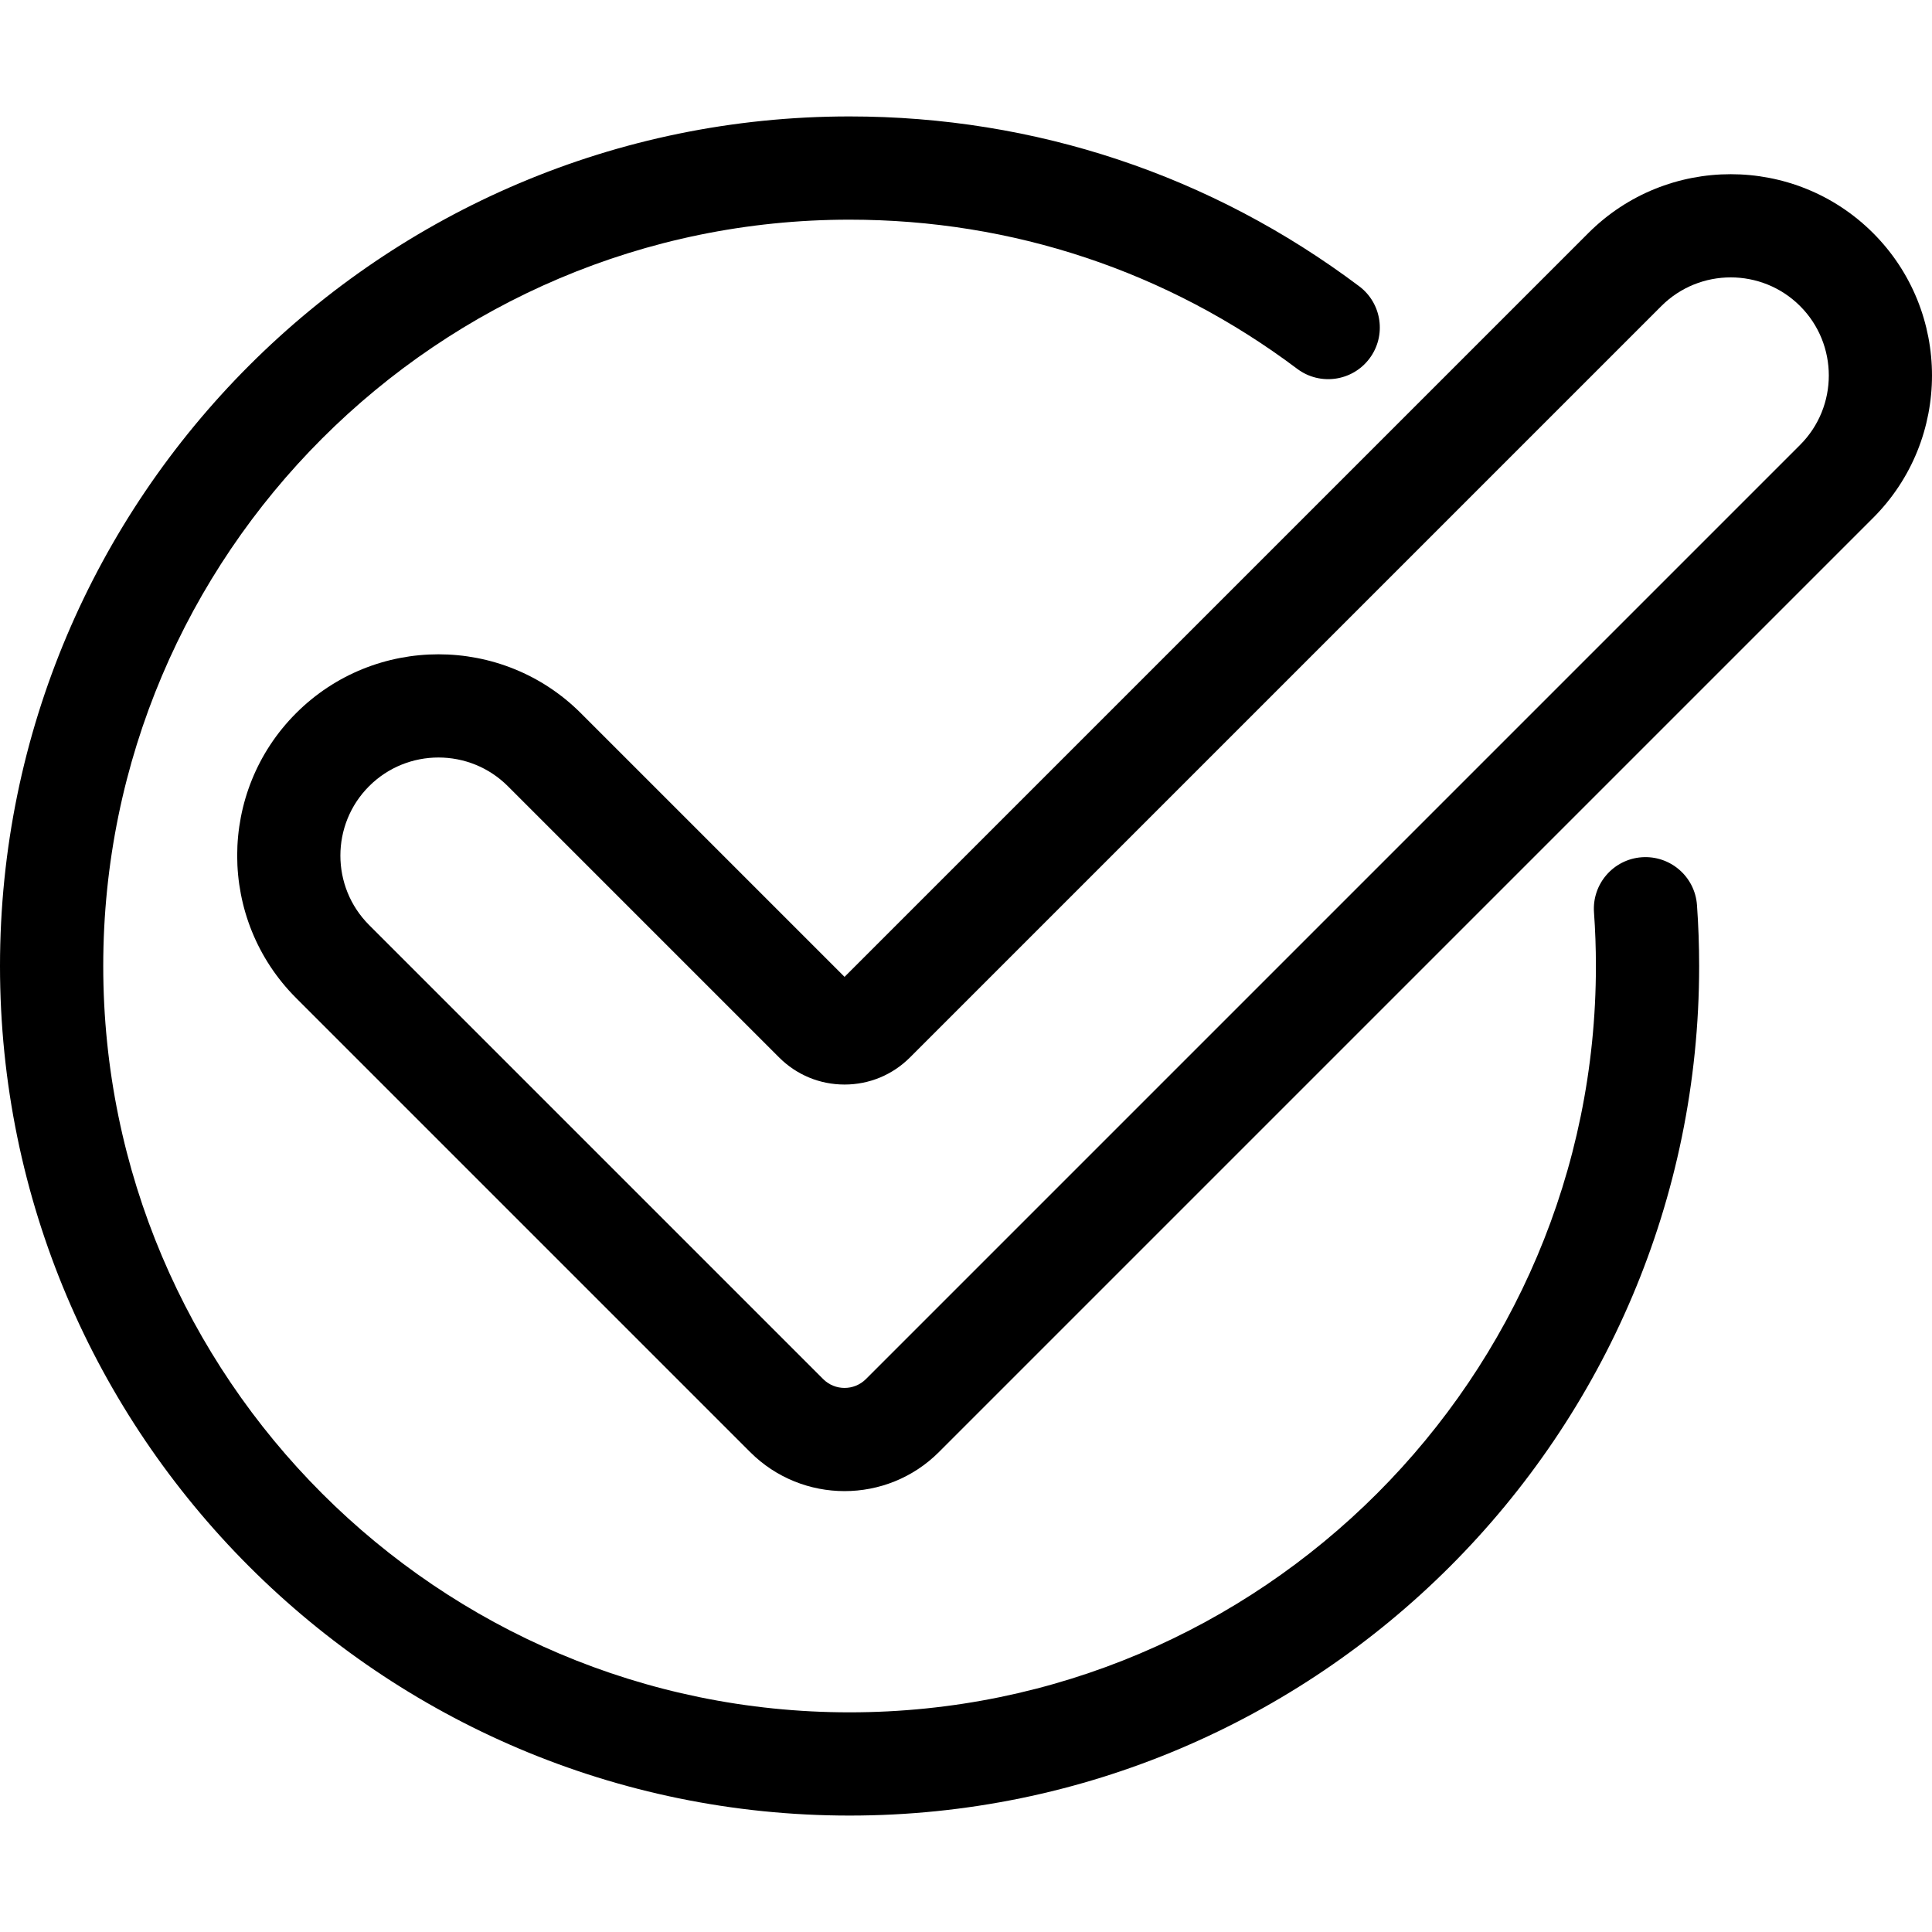
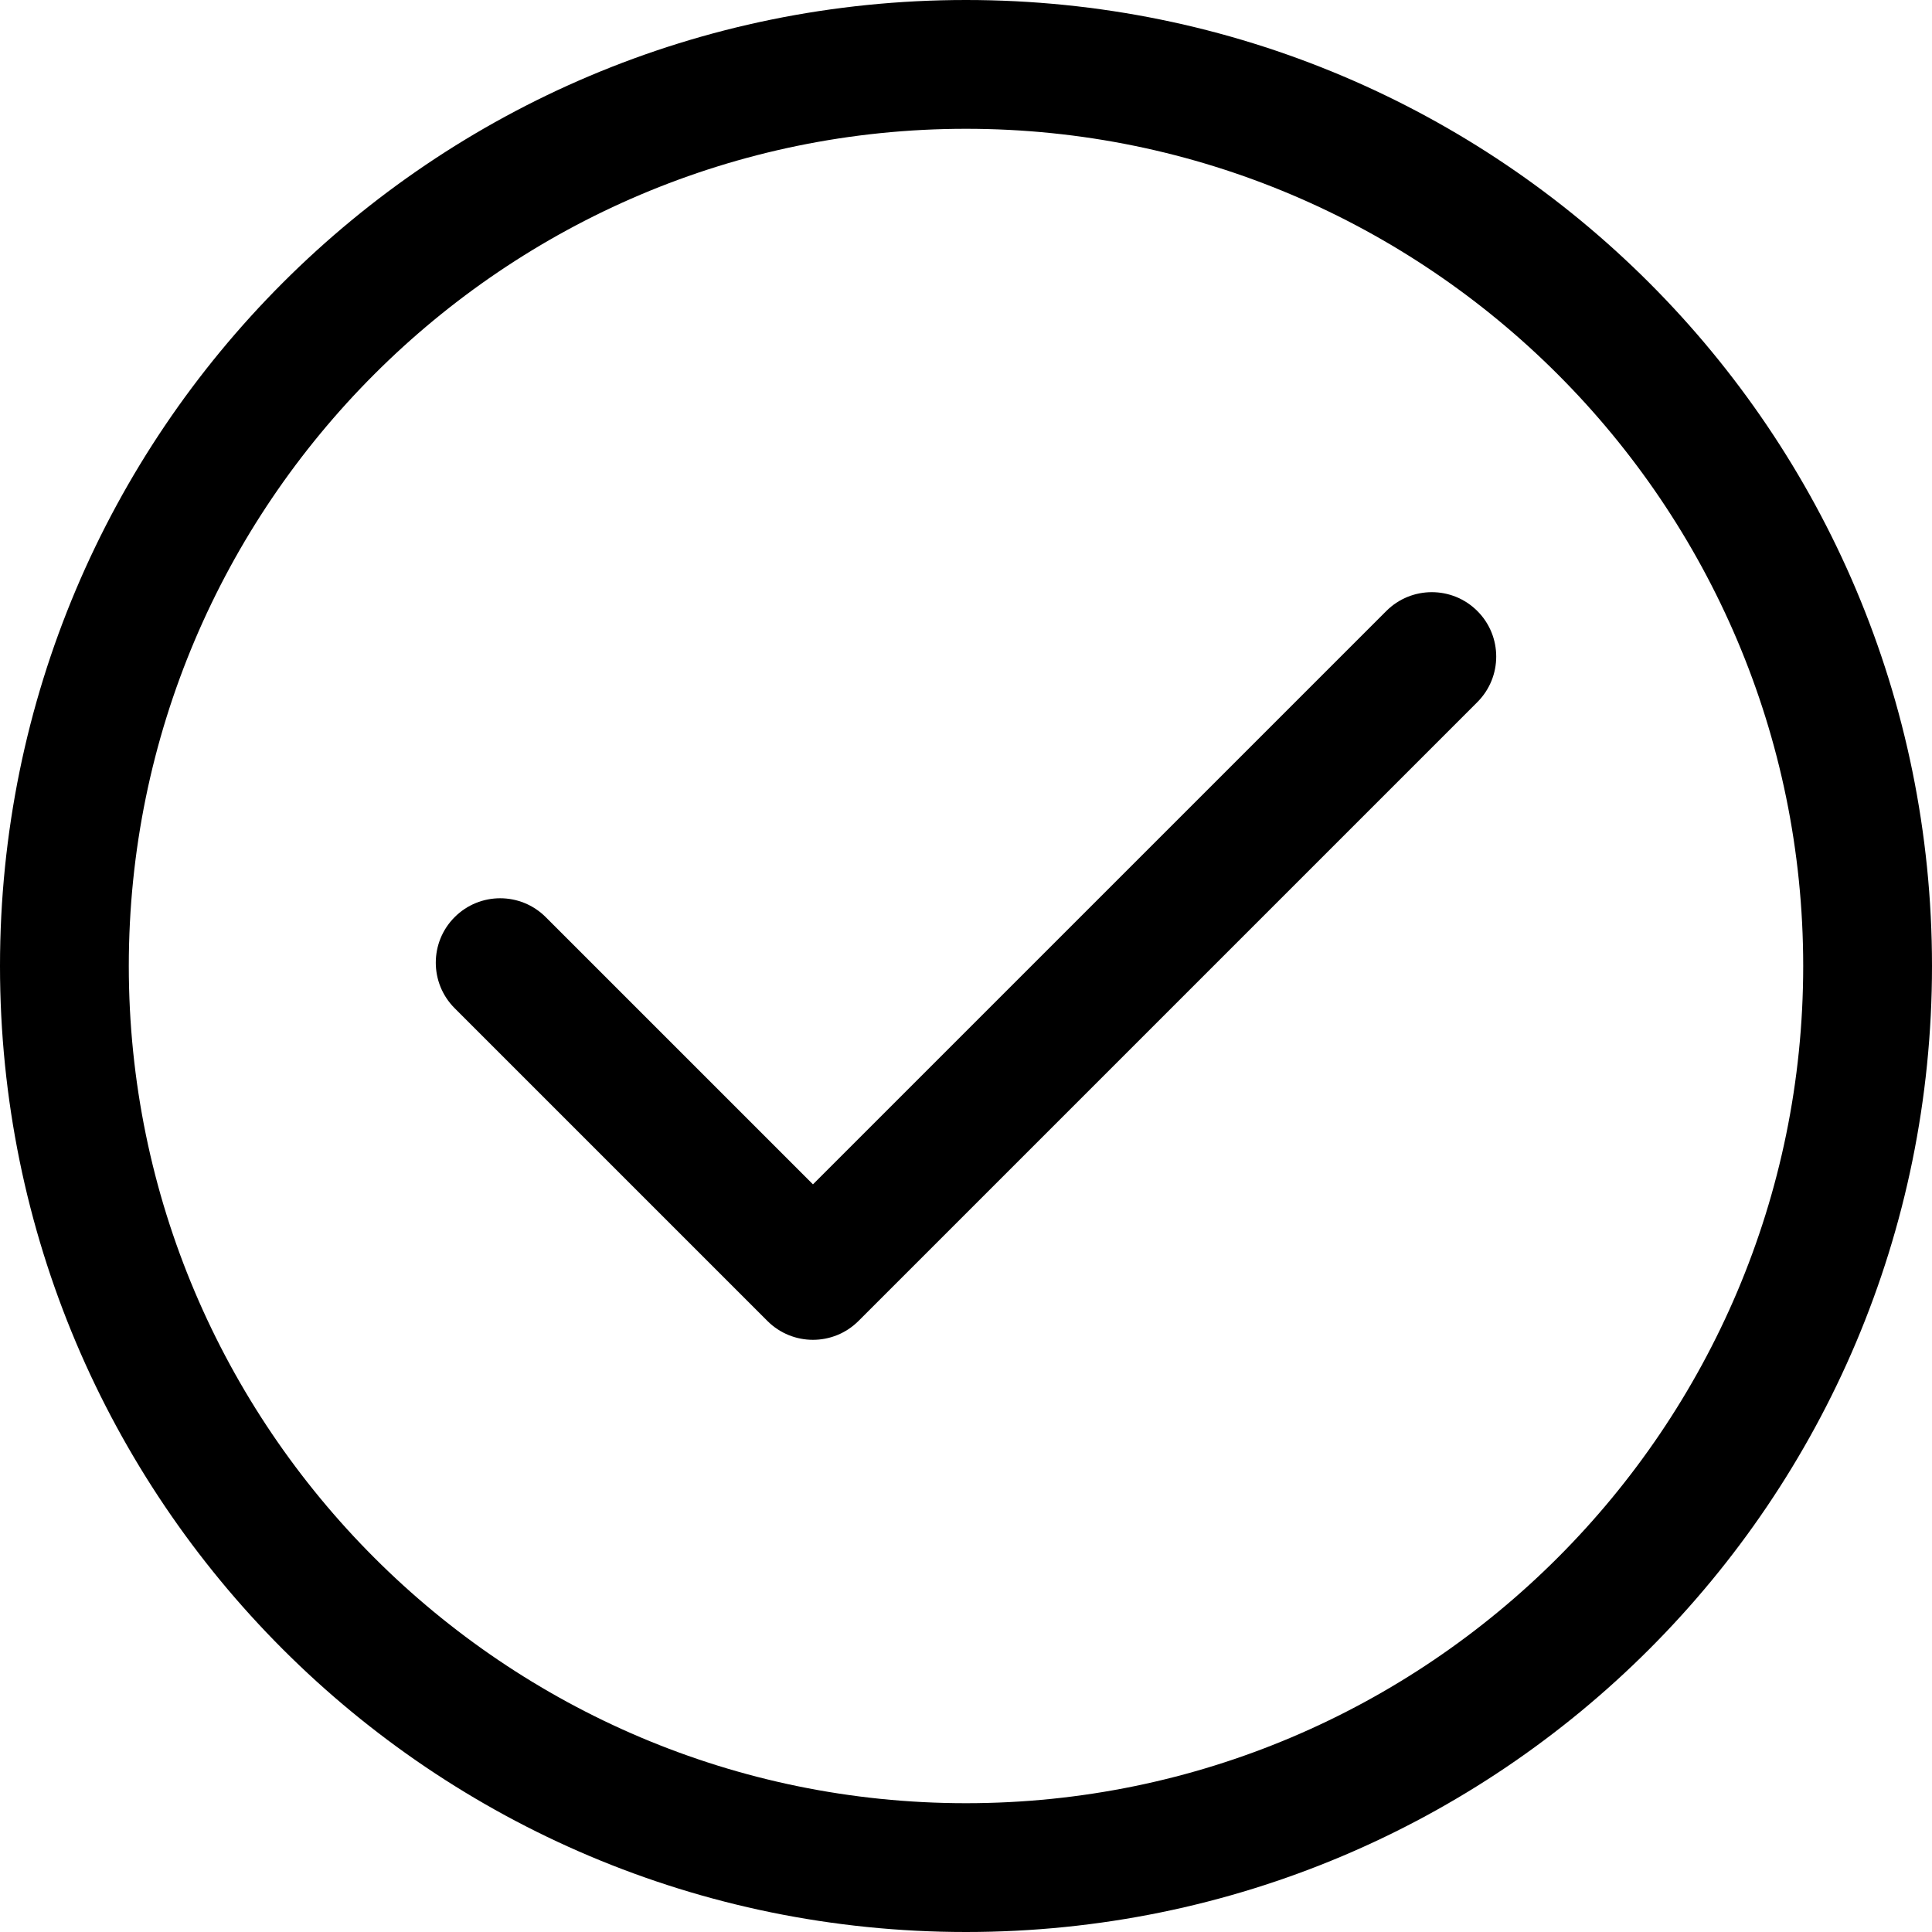
<svg xmlns="http://www.w3.org/2000/svg" version="1.1" id="Layer_1" x="0px" y="0px" viewBox="0 0 512 512" style="enable-background:new 0 0 512 512;" xml:space="preserve">
  <g>
    <g>
-       <path d="M449.716,239.842c-0.543-7.535-7.082-13.191-14.628-12.661c-7.536,0.543-13.204,7.092-12.662,14.628    c0.337,4.655,0.506,9.431,0.506,14.191c0,109.061-88.726,197.787-197.786,197.787C116.086,453.787,27.36,365.06,27.36,256    S116.086,58.214,225.147,58.214c43.191,0,84.21,13.668,118.62,39.525c6.041,4.538,14.615,3.321,19.154-2.718    c4.54-6.04,3.323-14.616-2.717-19.154c-39.189-29.447-85.891-45.012-135.058-45.012C101.001,30.854,0,131.855,0,256    s101.001,225.145,225.147,225.145S450.292,380.146,450.292,256C450.292,250.586,450.097,245.15,449.716,239.842z" />
+       <path d="M256,0C114.497,0,0,114.509,0,256c0,141.503,114.509,256,256,256c141.503,0,256-114.509,256-256    C512,114.497,397.491,0,256,0z M256,477.867c-122.337,0-221.867-99.529-221.867-221.867S133.663,34.133,256,34.133    S477.867,133.663,477.867,256S378.337,477.867,256,477.867z" />
    </g>
  </g>
  <g>
    <g>
-       <path d="M496.395,61.77c-20.808-20.807-54.666-20.807-75.474,0l-197.11,197.108l-69.874-69.875    c-20.808-20.807-54.666-20.807-75.474,0c-20.808,20.808-20.808,54.666,0,75.474l120.341,120.341    c6.895,6.895,15.951,10.342,25.007,10.342c9.057,0,18.113-3.447,25.008-10.342l247.576-247.576    C517.201,116.435,517.201,82.579,496.395,61.77z M477.049,117.897L229.472,365.475c-3.12,3.12-8.2,3.12-11.32,0L97.811,245.133    c-10.141-10.141-10.141-26.64,0-36.781c5.07-5.072,11.729-7.606,18.39-7.606s13.321,2.535,18.39,7.606l71.882,71.882    c4.632,4.631,10.791,7.181,17.339,7.181c6.551,0,12.71-2.551,17.341-7.182L440.268,81.116c10.138-10.141,26.64-10.141,36.781,0    C487.189,91.257,487.189,107.756,477.049,117.897z" />
+       <path d="M391.515,161.929c-6.665-6.665-17.472-6.665-24.136,0L215.442,313.866l-70.82-70.819c-6.665-6.665-17.472-6.665-24.136,0    c-6.665,6.665-6.665,17.471,0,24.136l82.887,82.887c6.664,6.664,17.474,6.662,24.136,0l164.006-164.006    C398.18,179.399,398.18,168.594,391.515,161.929z" />
    </g>
  </g>
  <g>
</g>
  <g>
</g>
  <g>
</g>
  <g>
</g>
  <g>
</g>
  <g>
</g>
  <g>
</g>
  <g>
</g>
  <g>
</g>
  <g>
</g>
  <g>
</g>
  <g>
</g>
  <g>
</g>
  <g>
</g>
  <g>
</g>
</svg>
